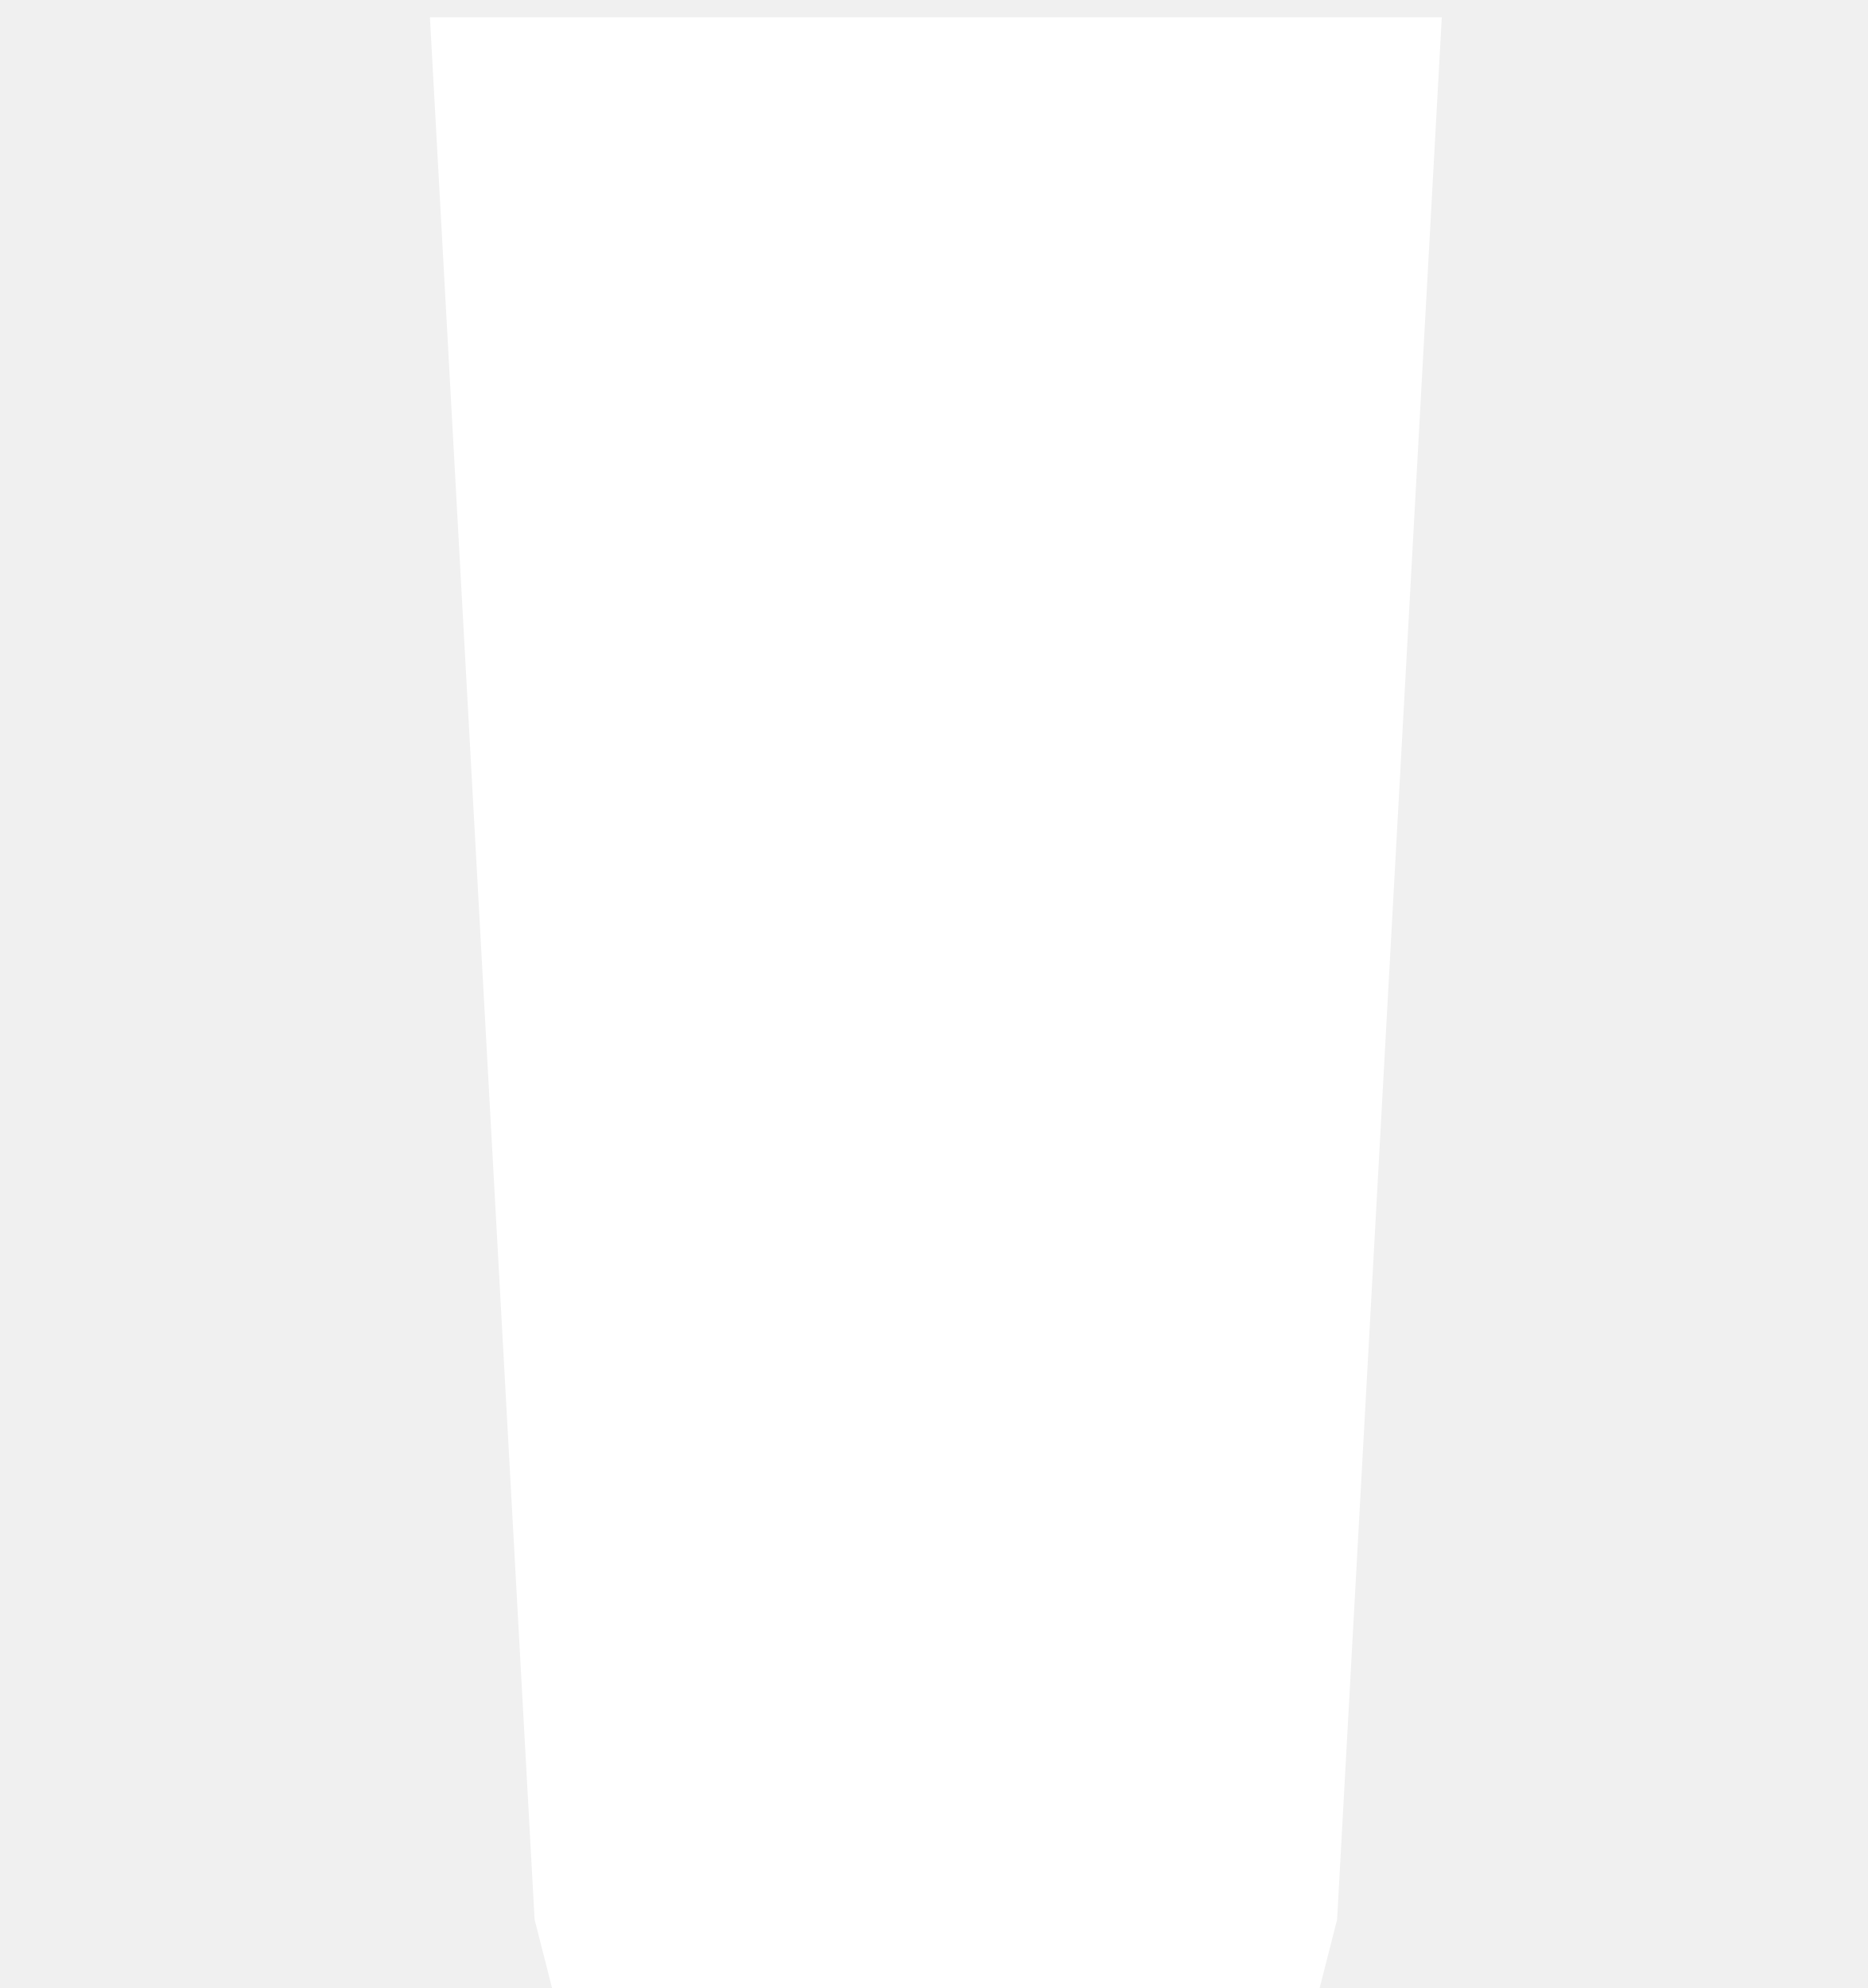
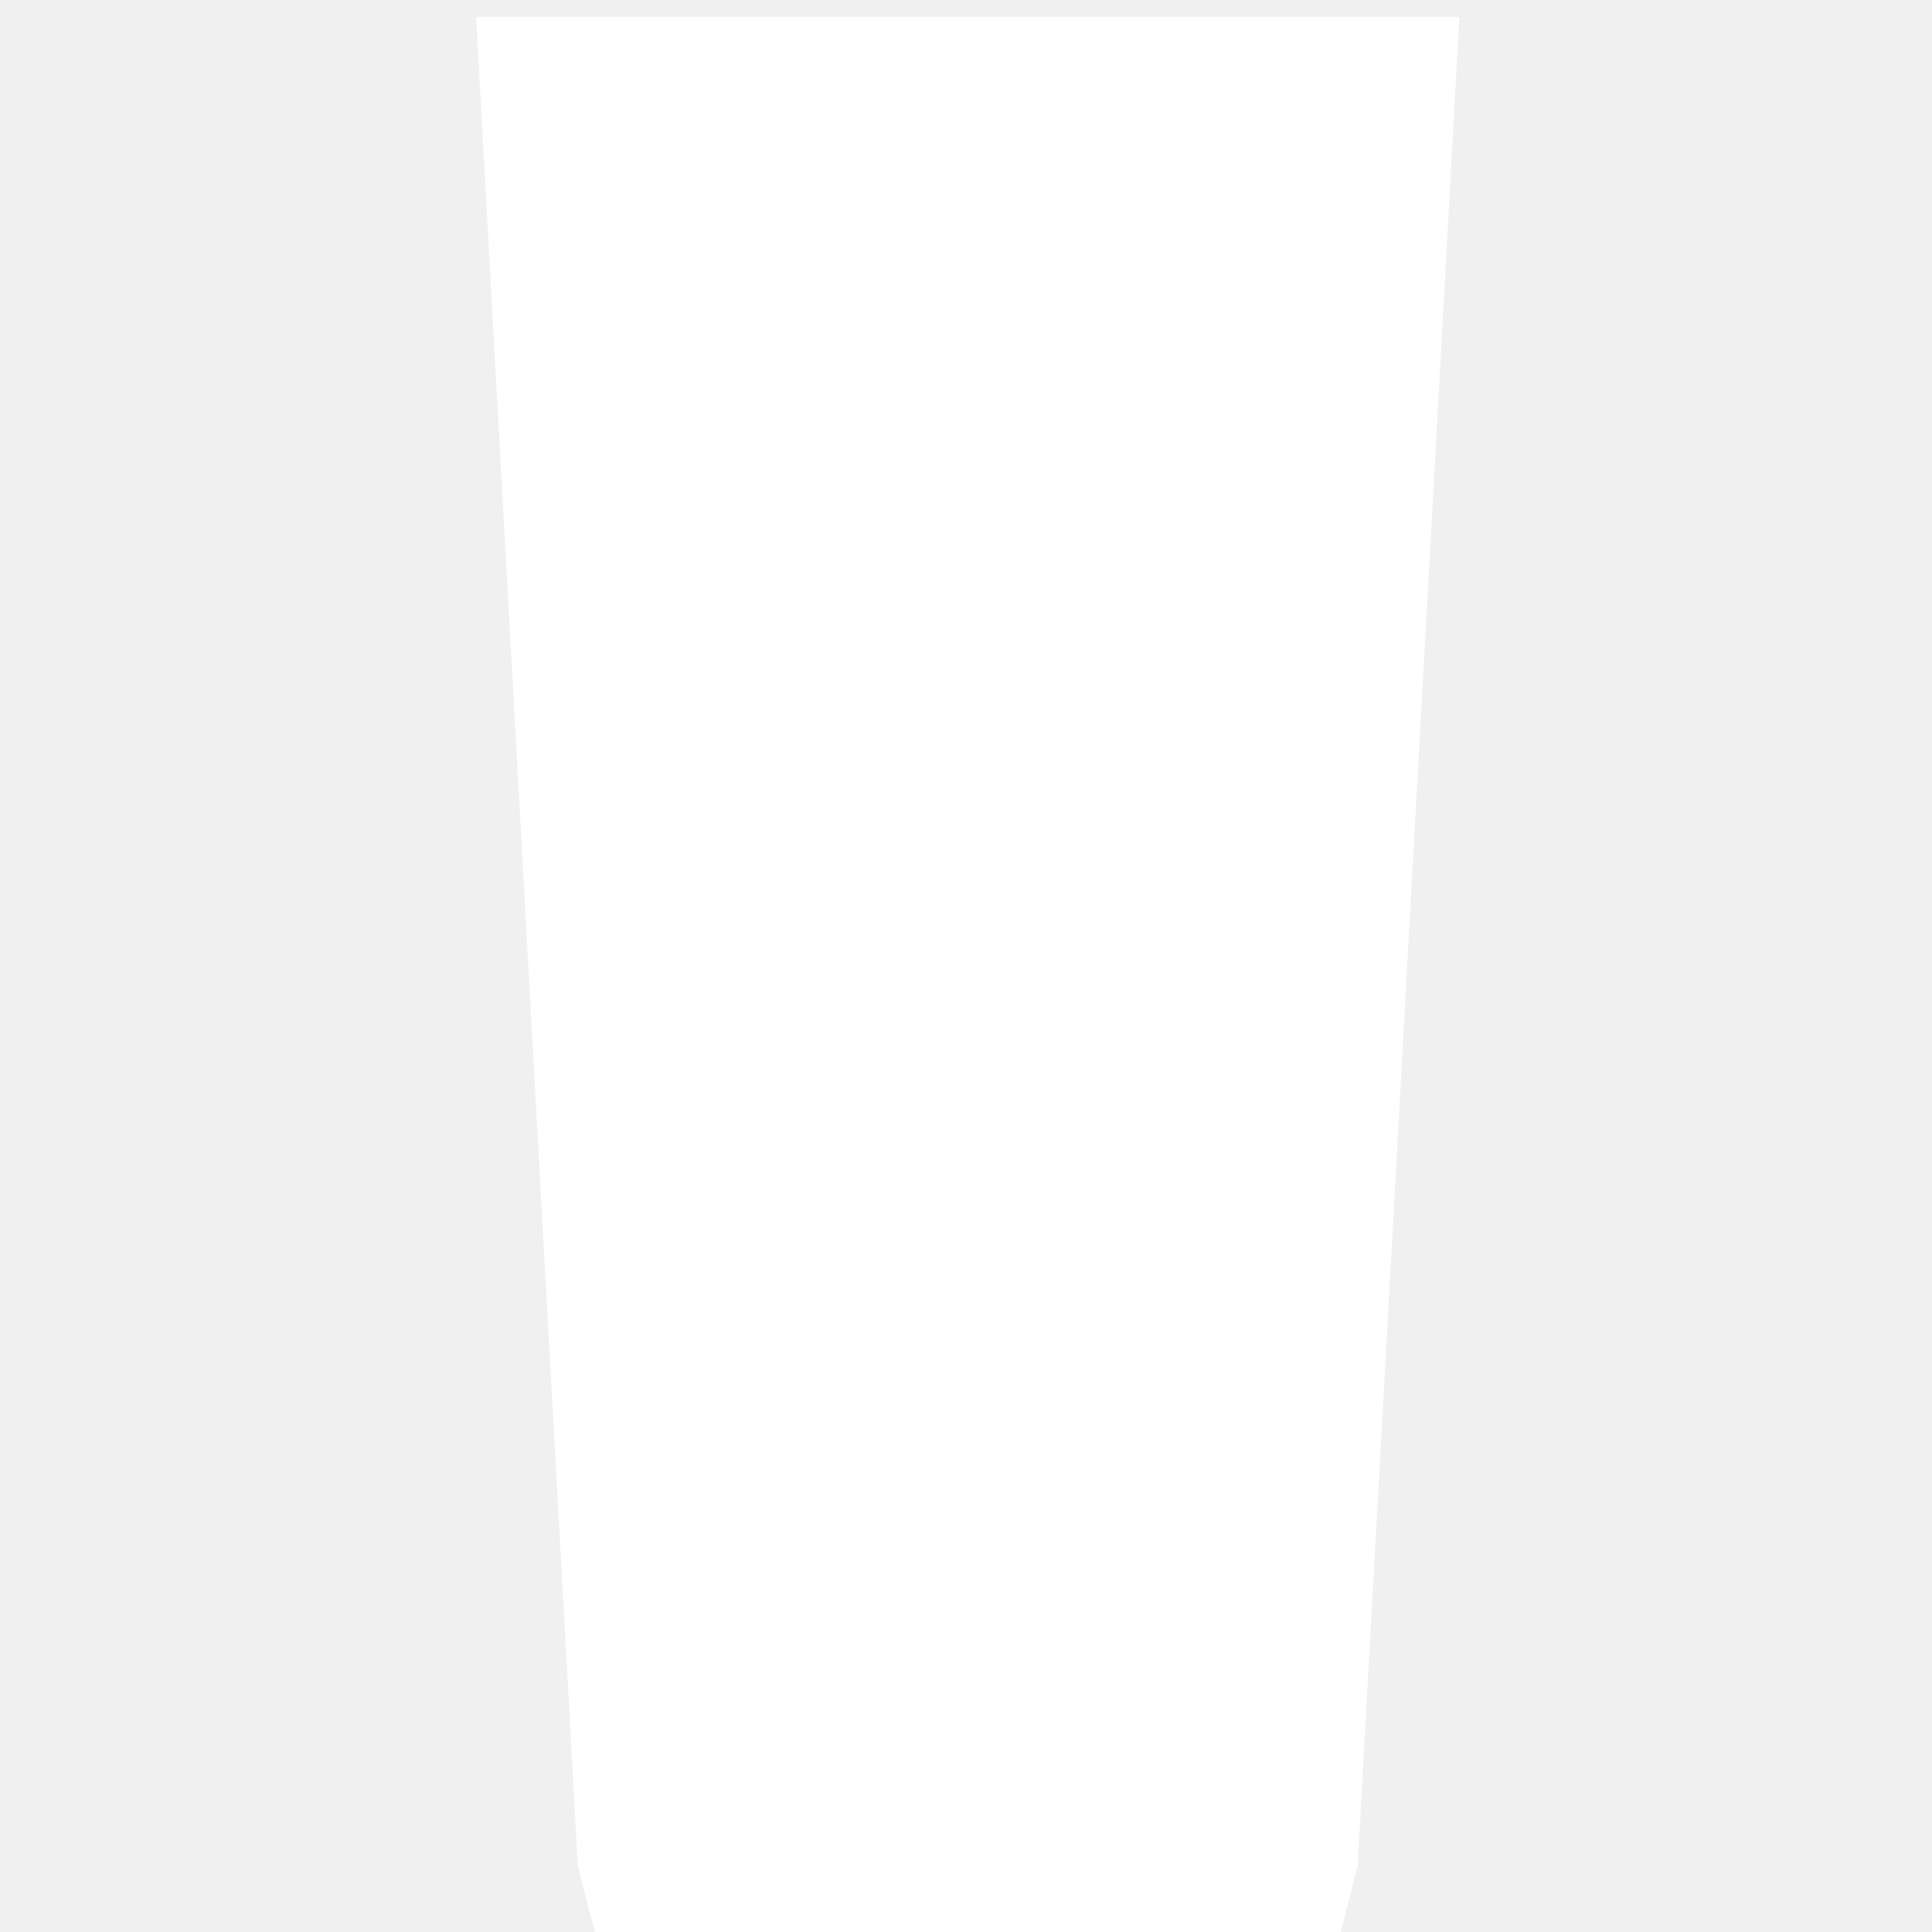
- <svg xmlns="http://www.w3.org/2000/svg" width="263" height="280" viewBox="0 0 263 280" fill="none">
-   <path d="M60.551 2.435L75.293 270.358L77.75 280H131.805H185.861L188.318 270.358L203.06 2.435H131.805H60.551Z" fill="white" />
+ <svg xmlns="http://www.w3.org/2000/svg" width="280" height="280" viewBox="0 0 280 280" fill="none">
+   <path d="M69 2.435L83.742 270.358L86.199 280H140.255H194.31L196.767 270.358L211.509 2.435H140.255H69Z" fill="white" />
</svg>
